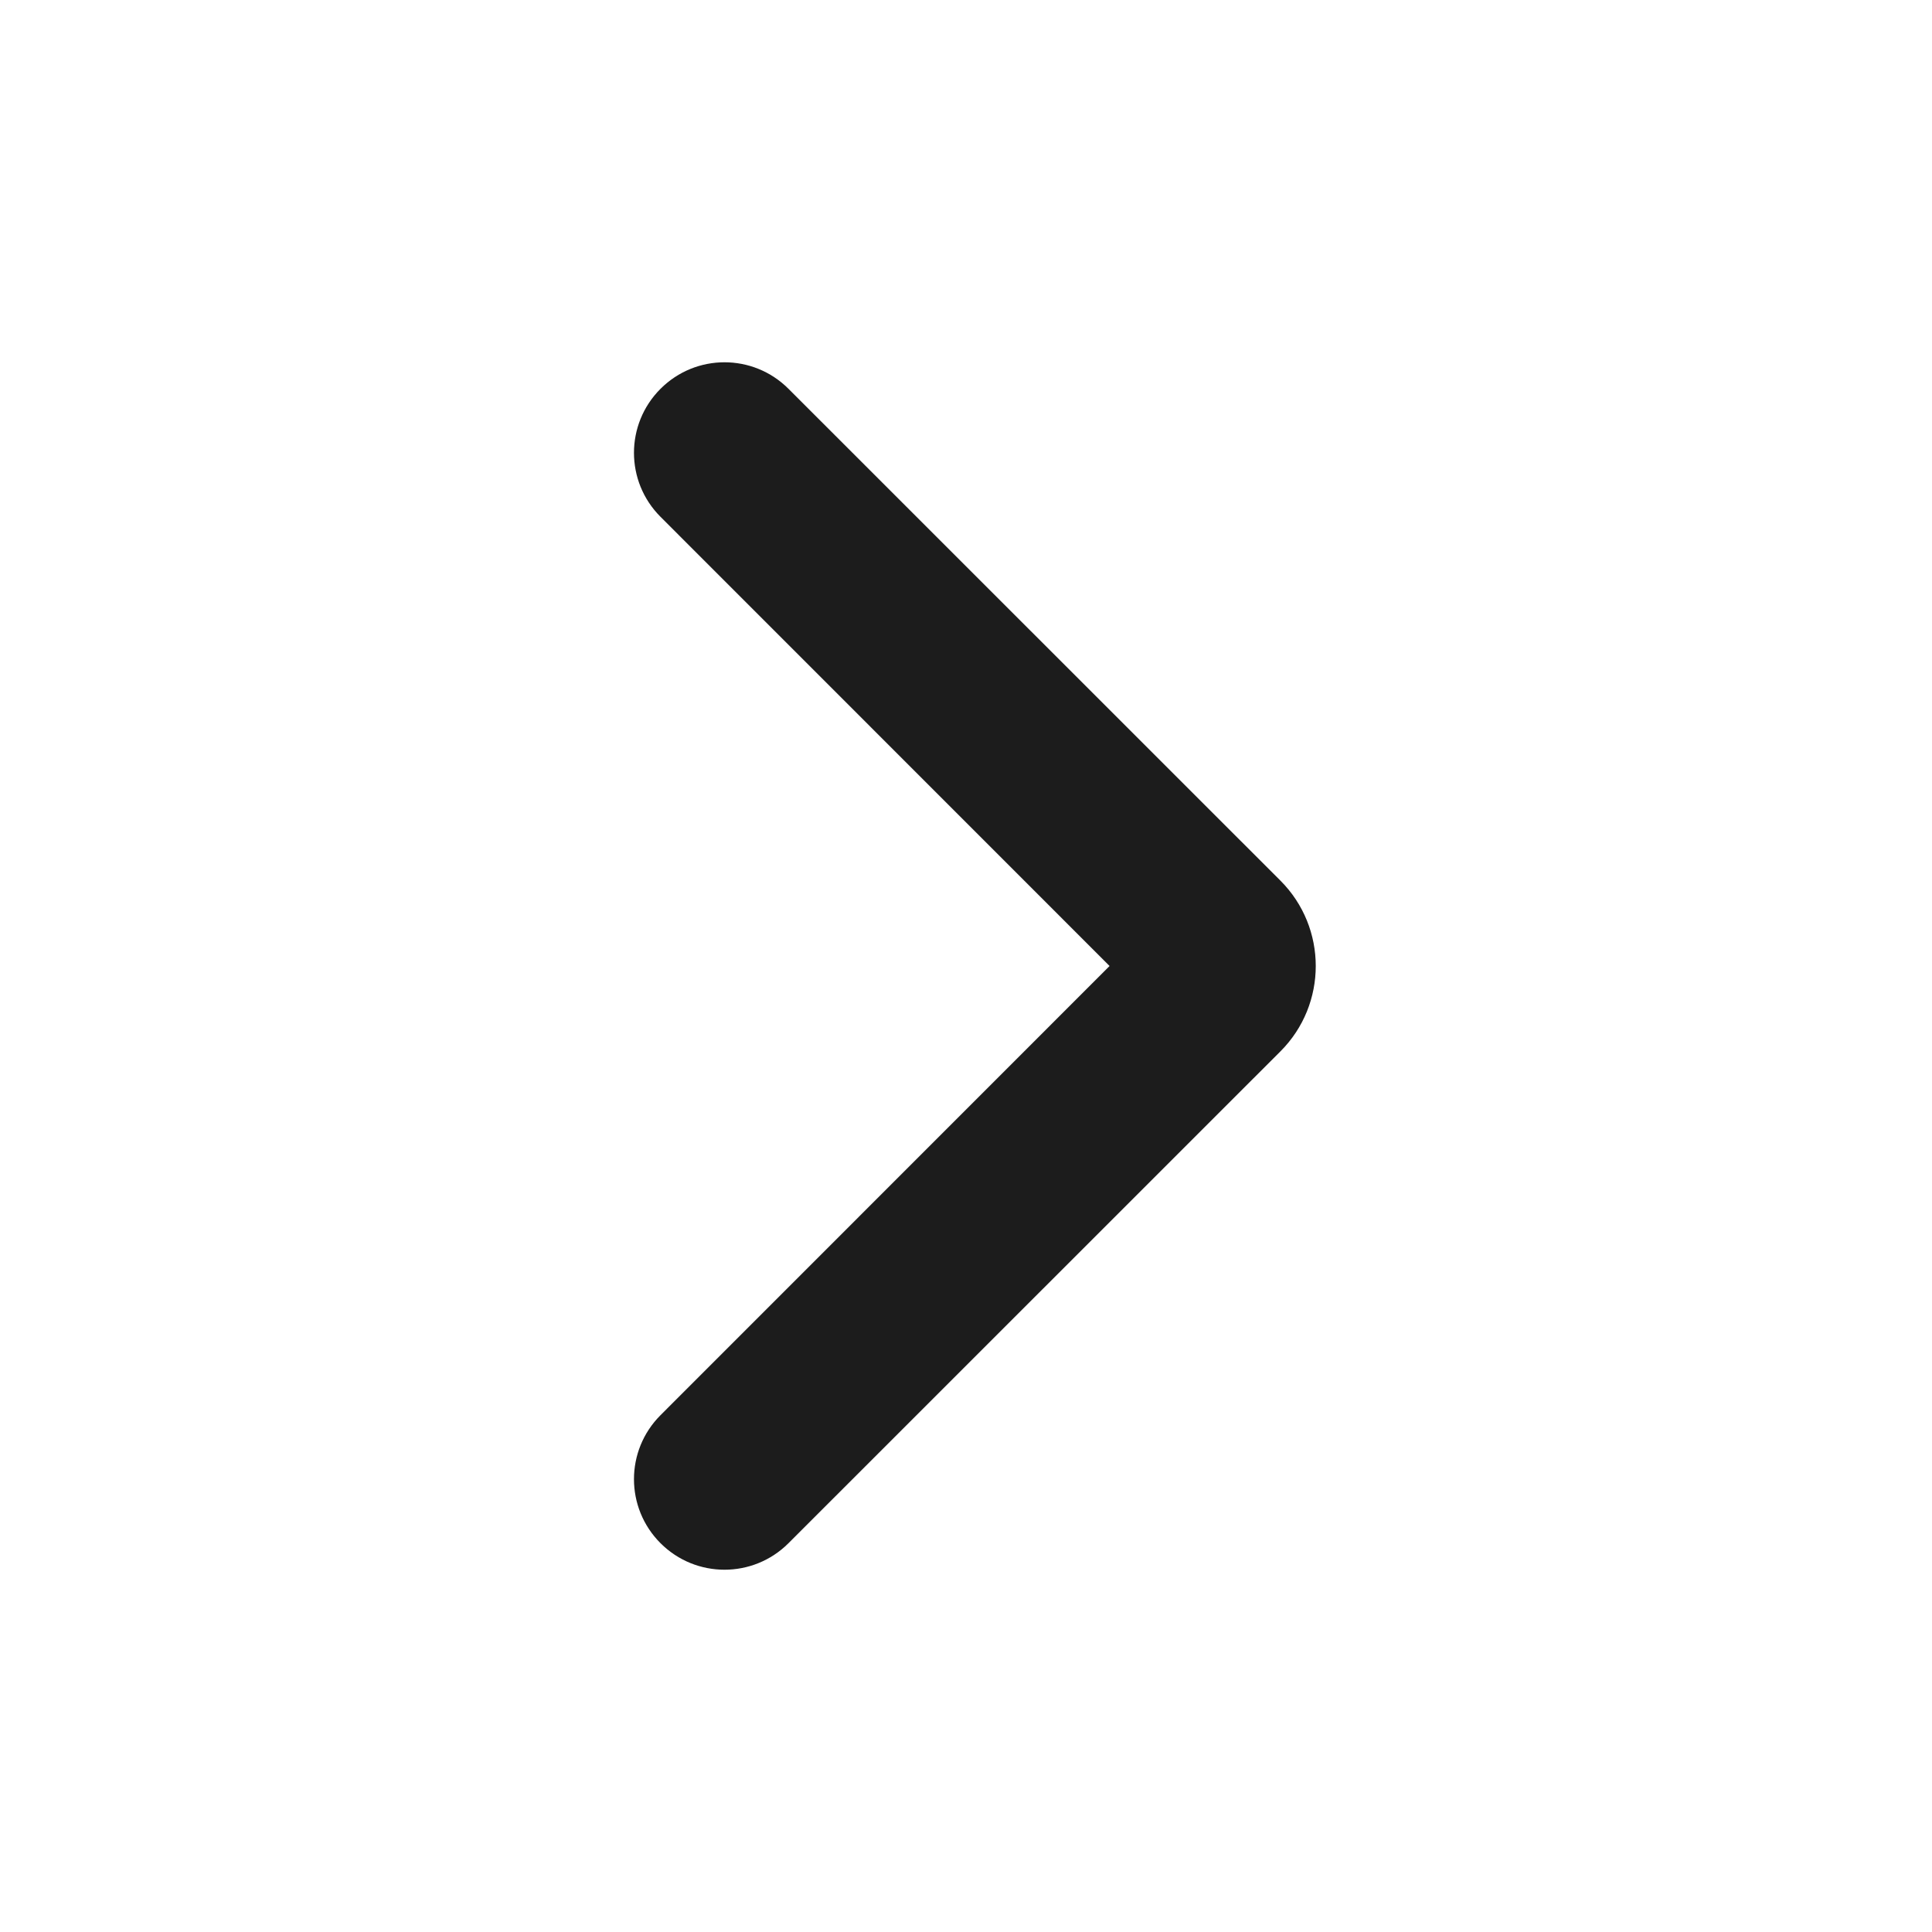
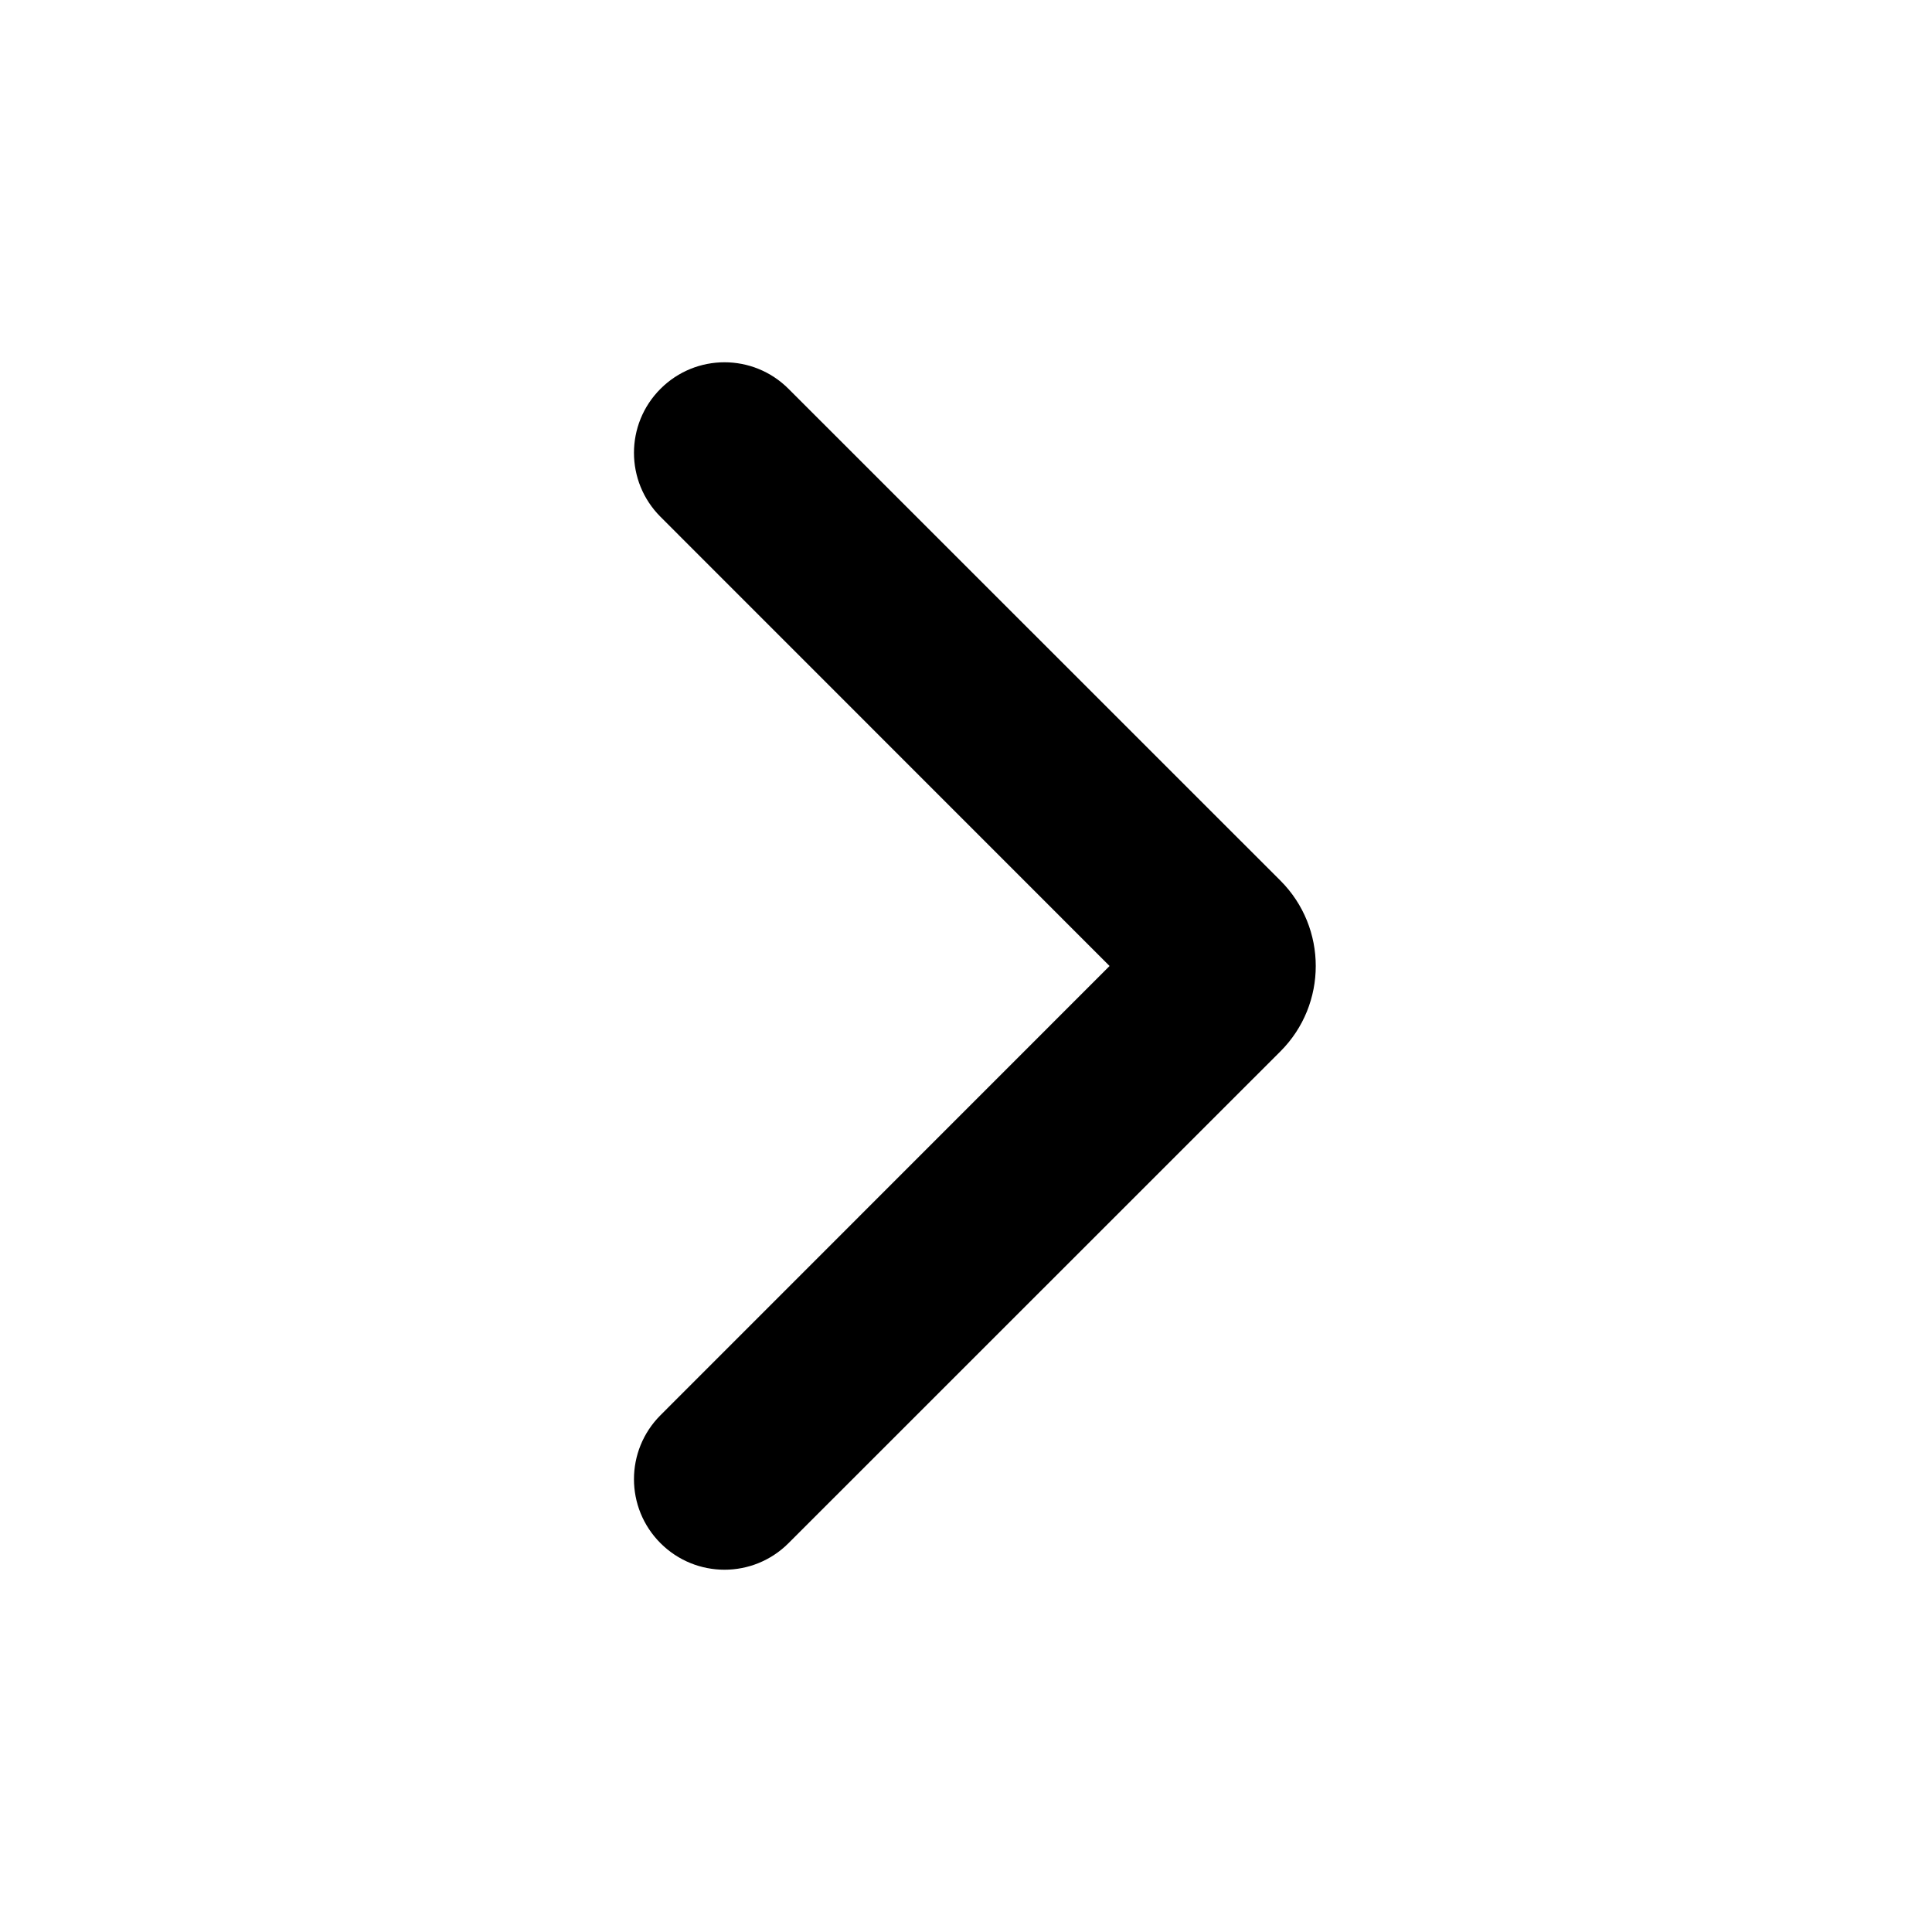
- <svg xmlns="http://www.w3.org/2000/svg" width="16" height="16" viewBox="0 0 16 16" fill="none">
-   <path fill-rule="evenodd" clip-rule="evenodd" d="M10.604 7.293C10.994 7.683 10.994 8.317 10.604 8.707L6.53 12.78C6.237 13.073 5.763 13.073 5.47 12.78C5.177 12.487 5.177 12.013 5.47 11.72L9.189 8L5.47 4.28C5.177 3.987 5.177 3.513 5.47 3.22C5.763 2.927 6.237 2.927 6.53 3.22L10.604 7.293Z" fill="#1C1C1C" />
+ <svg xmlns="http://www.w3.org/2000/svg" width="16" height="16" viewBox="0 0 16 16" fill="currentColor">
+   <path fill-rule="evenodd" clip-rule="evenodd" d="M10.604 7.293C10.994 7.683 10.994 8.317 10.604 8.707L6.53 12.78C6.237 13.073 5.763 13.073 5.47 12.78C5.177 12.487 5.177 12.013 5.47 11.72L9.189 8L5.47 4.28C5.177 3.987 5.177 3.513 5.47 3.22C5.763 2.927 6.237 2.927 6.53 3.22L10.604 7.293Z" />
</svg>
